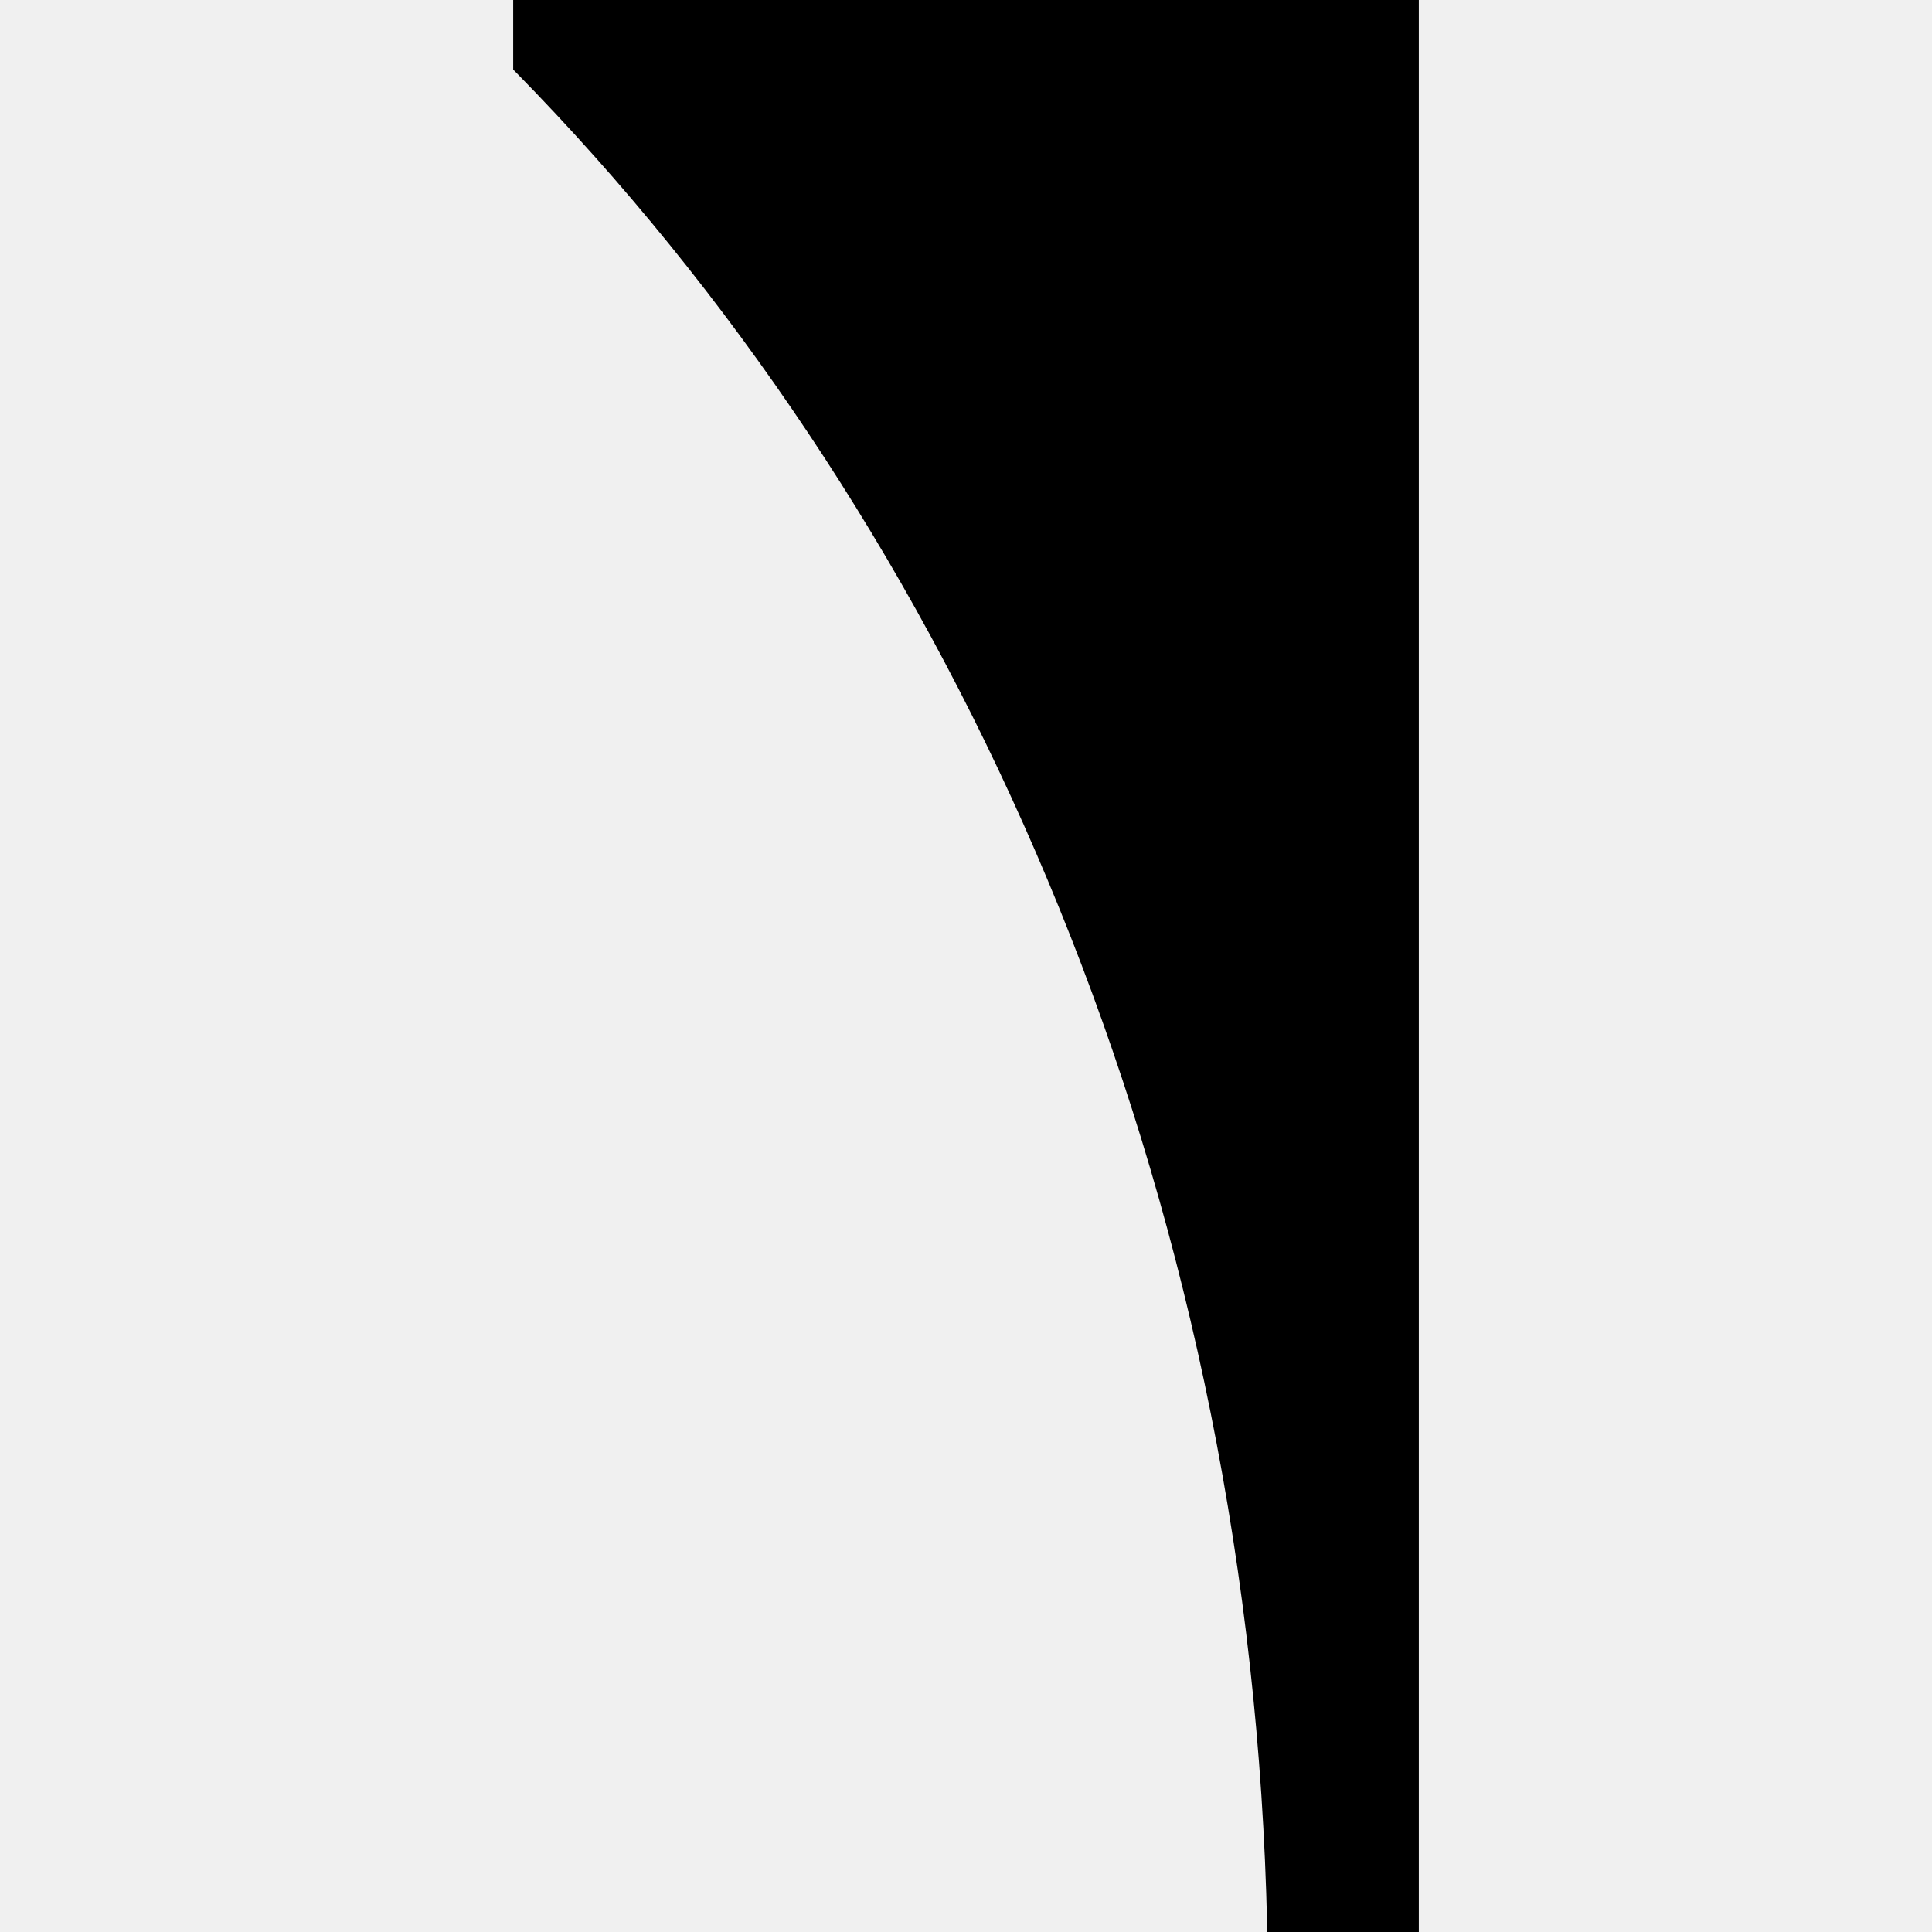
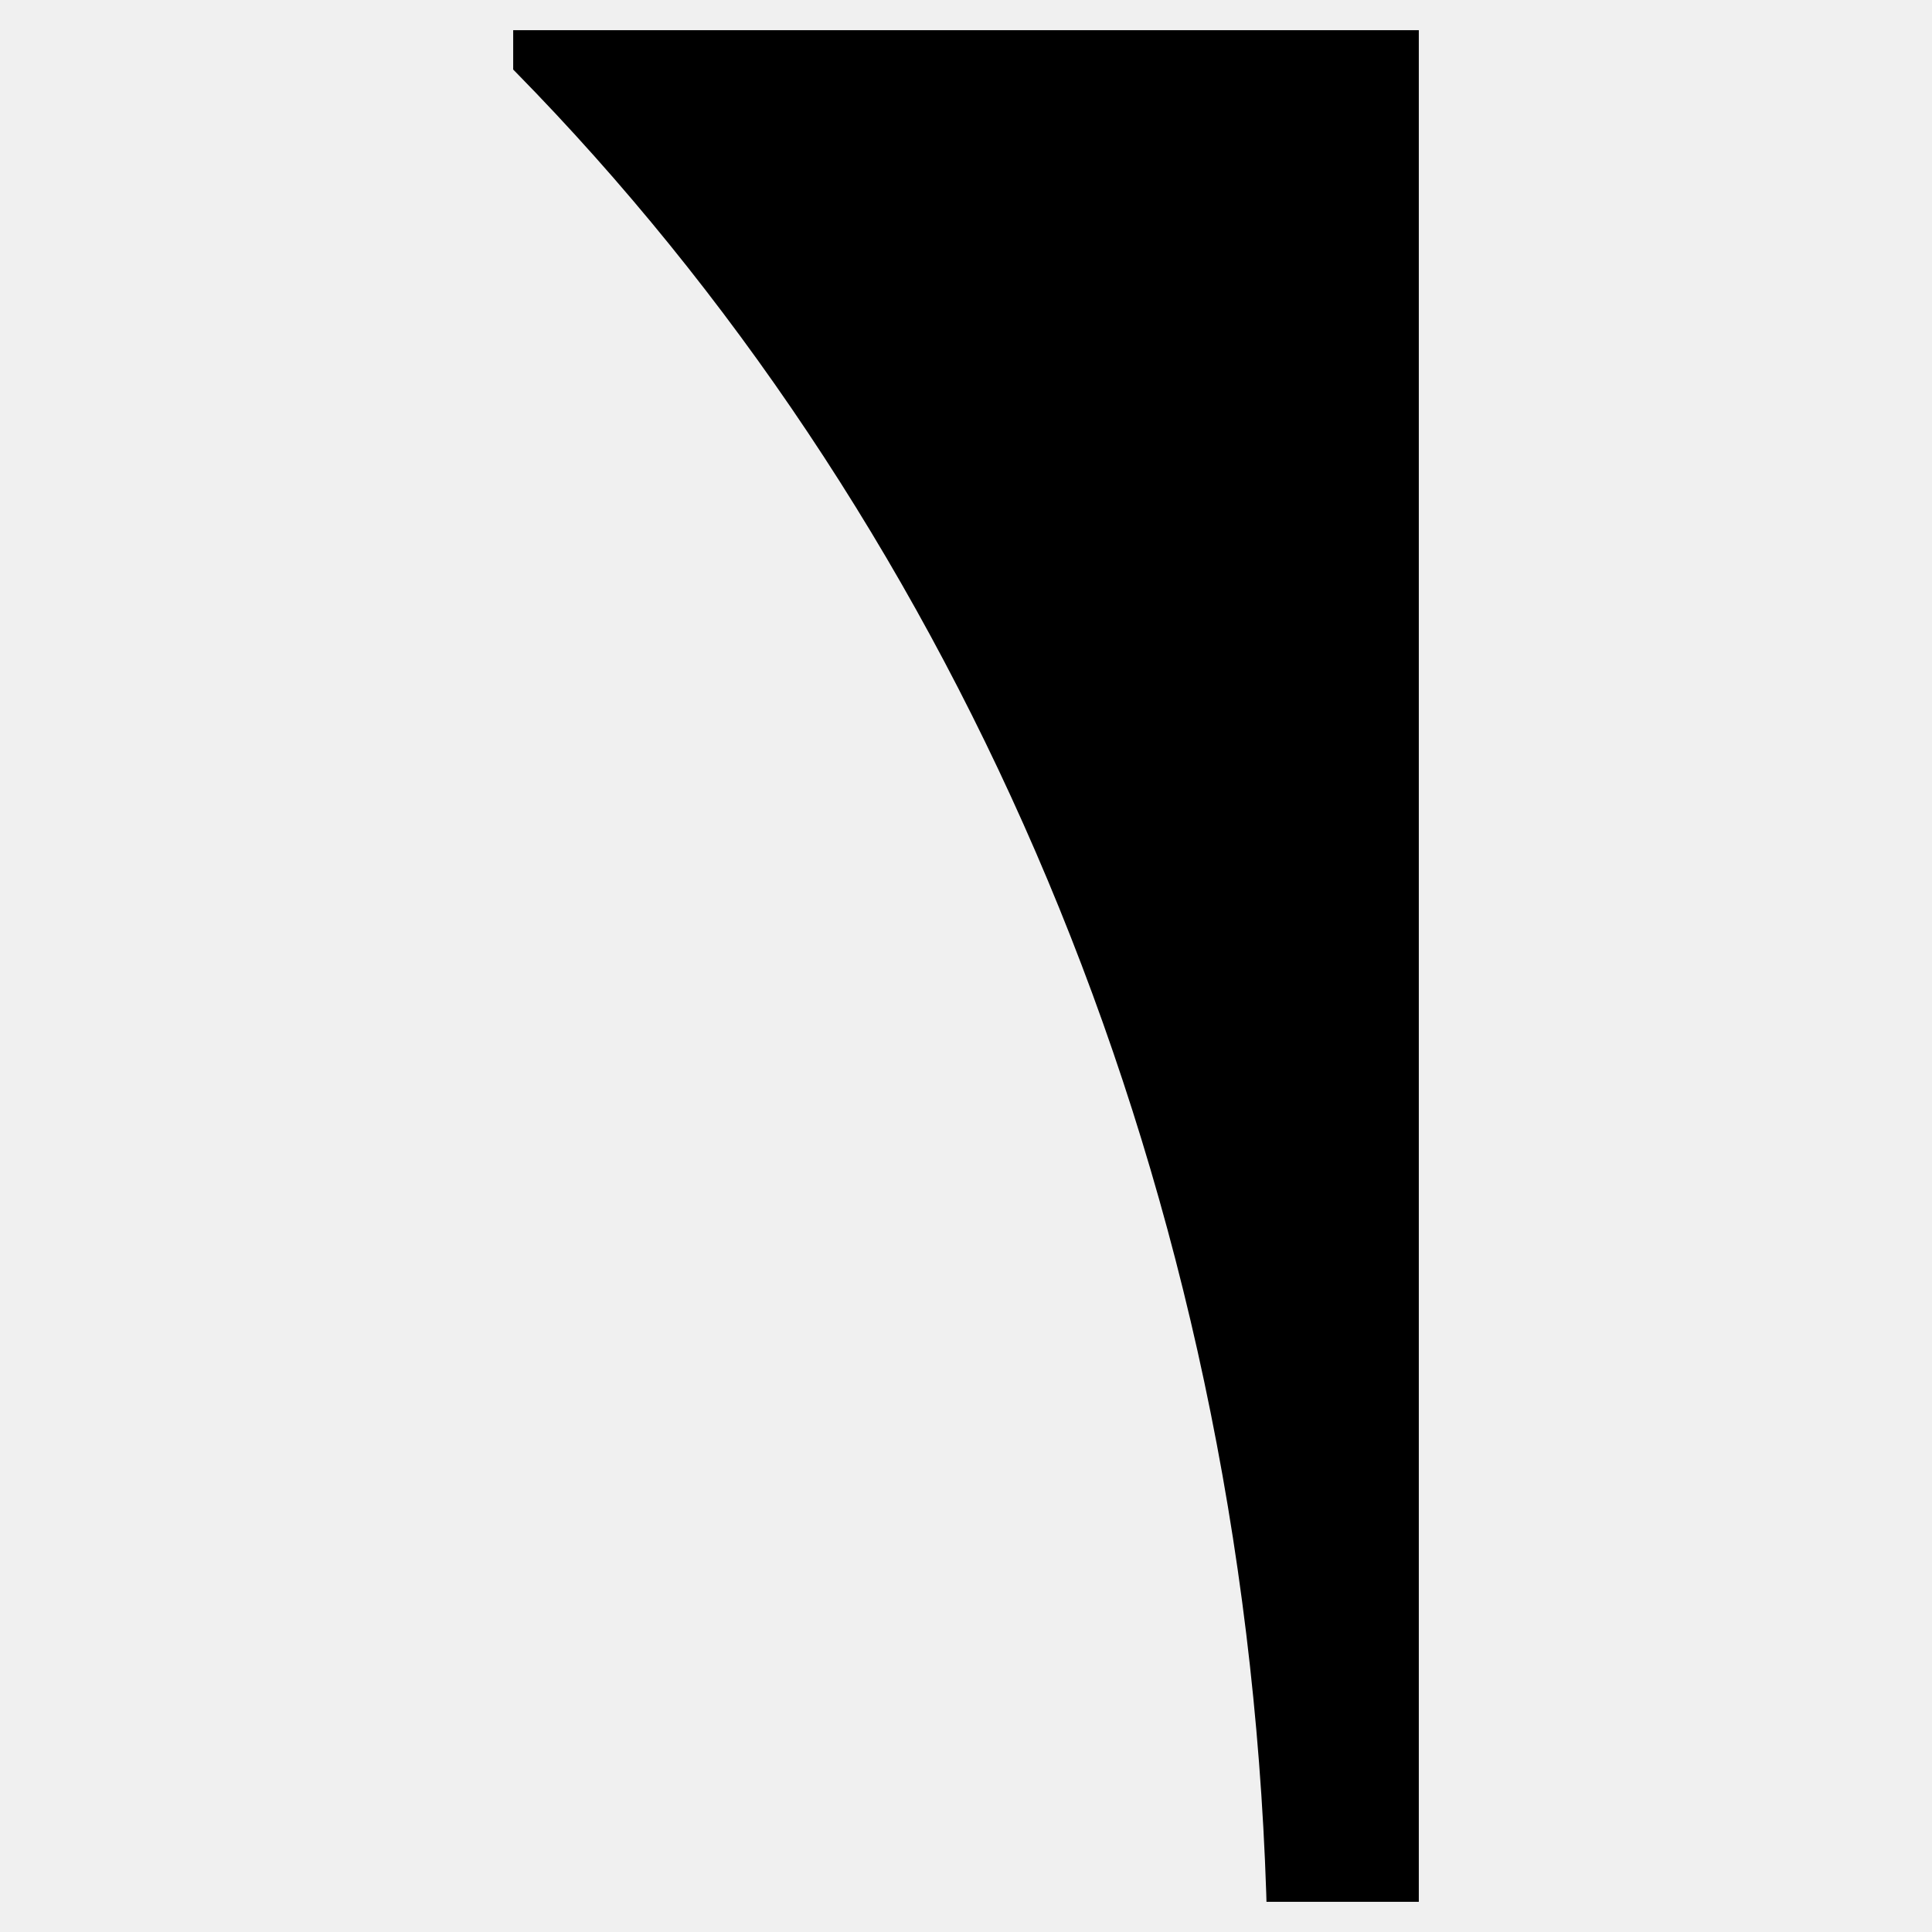
<svg xmlns="http://www.w3.org/2000/svg" version="2.0" width="64" height="64">
  <defs>
    <mask id="arch">
      <g>
        <rect x="0" y="0" width="64" height="64" fill="white" />
        <ellipse cx="-32" cy="66" rx="74" ry="85" fill="black" />
      </g>
    </mask>
  </defs>
  <g transform="translate(0, 0)">
-     <polygon points="17 0,47 0,47 64,17 64" mask="url(#arch)" />
+     <polygon points="17 1,47 1,47 63,17 63" mask="url(#arch)" />
  </g>
</svg>
